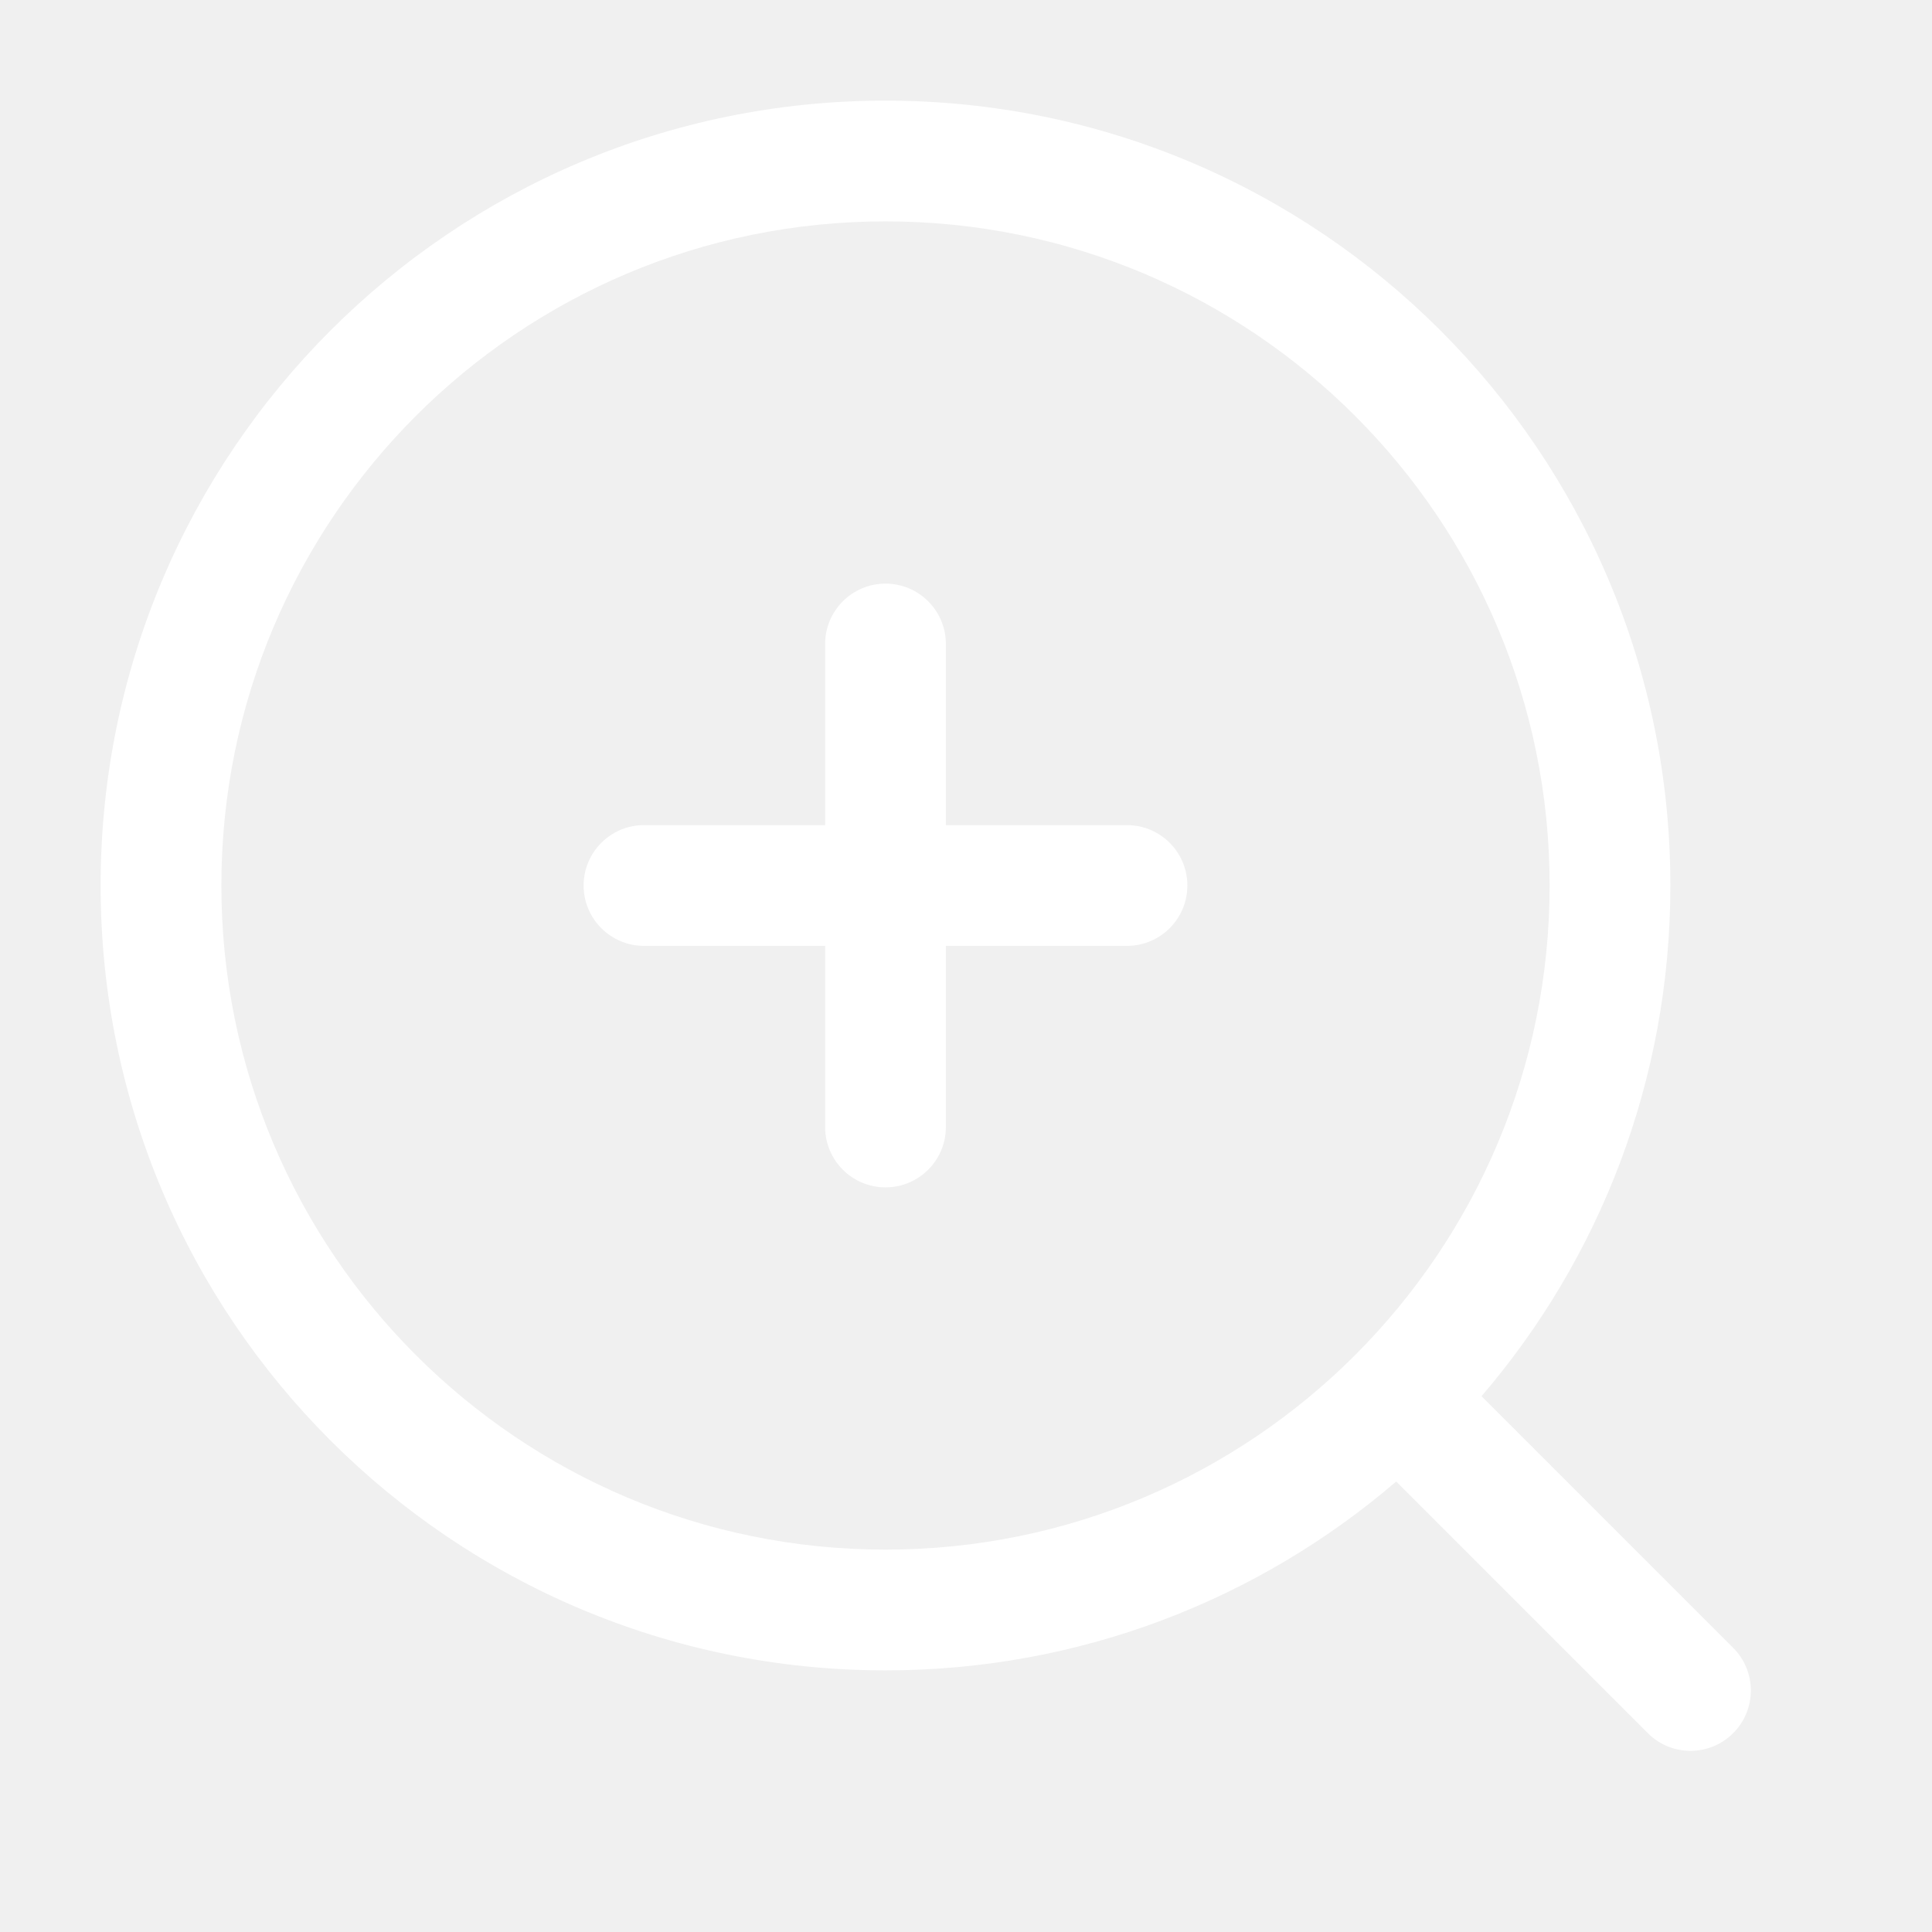
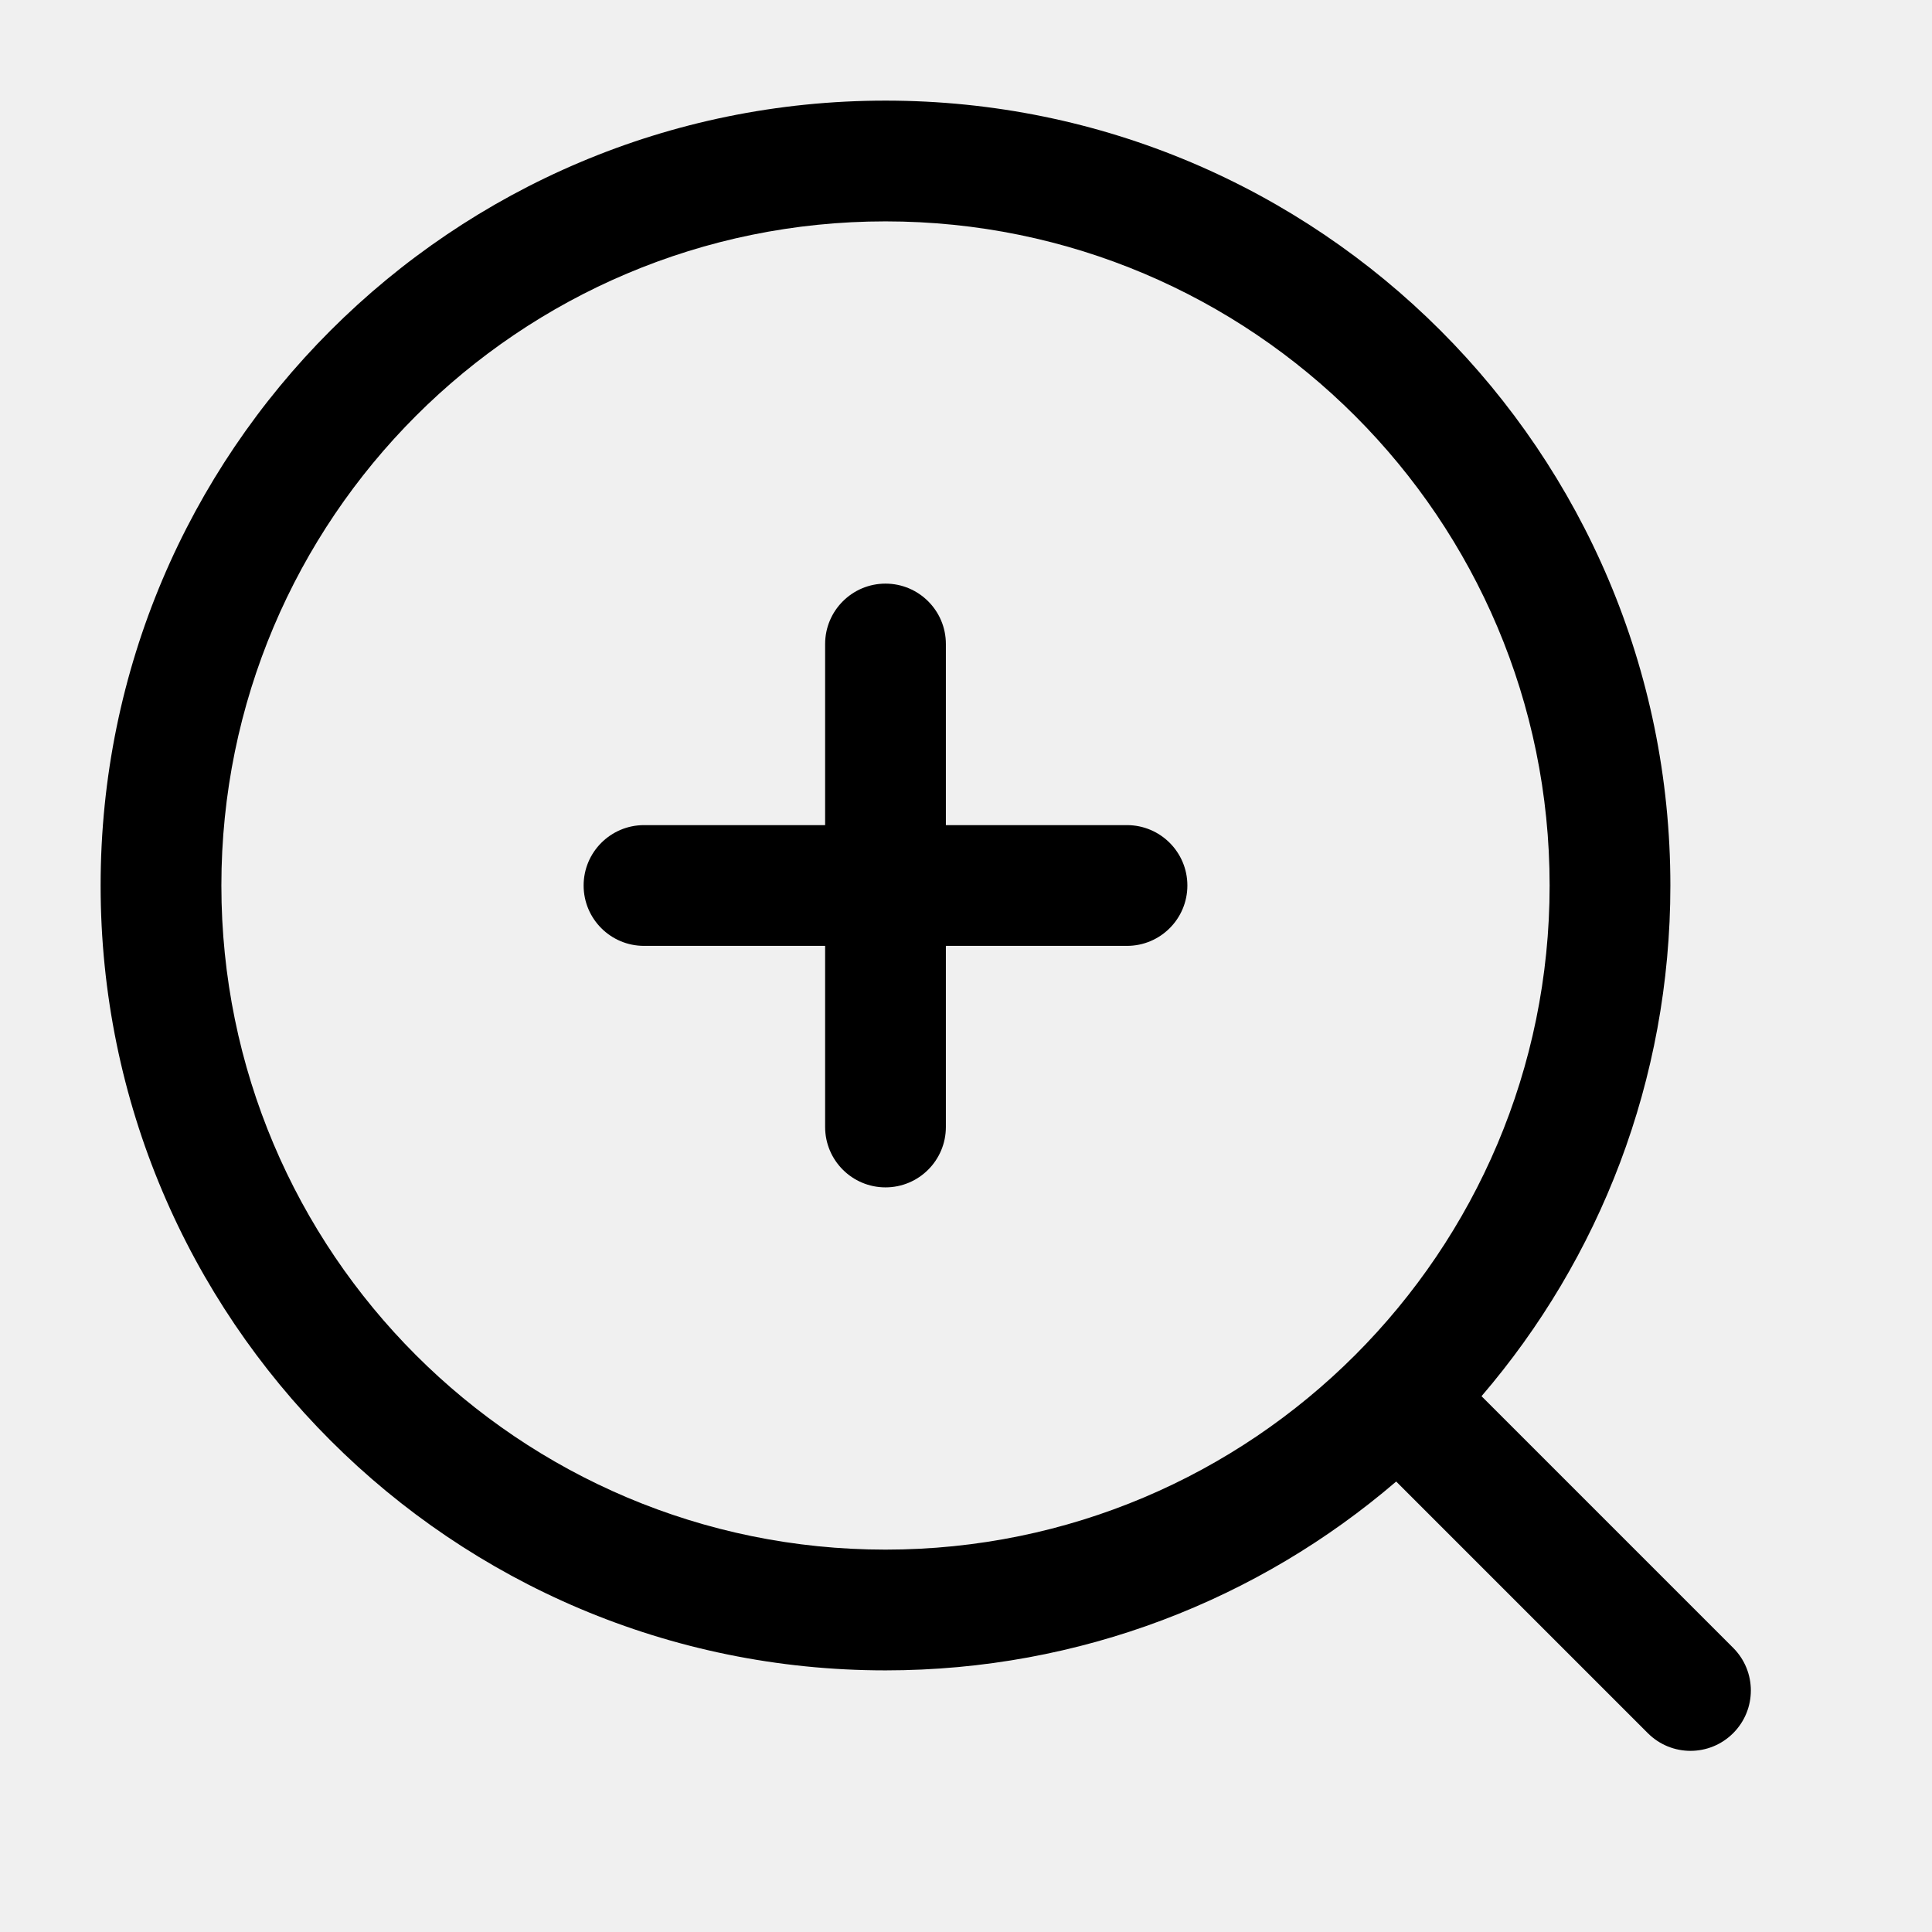
- <svg xmlns="http://www.w3.org/2000/svg" id="zoom-in" width="24" height="24" viewBox="0 0 24 24" fill="none">
-   <g id="icon_24px/zoom-in">
-     <g id="Union">
-       <path d="M11.75 8C11.75 7.586 11.414 7.25 11 7.25C10.586 7.25 10.25 7.586 10.25 8V10.25H8C7.586 10.25 7.25 10.586 7.25 11C7.25 11.414 7.586 11.75 8 11.75H10.25V14C10.25 14.414 10.586 14.75 11 14.75C11.414 14.75 11.75 14.414 11.75 14V11.75H14C14.414 11.75 14.75 11.414 14.75 11C14.75 10.586 14.414 10.25 14 10.25H11.75V8Z" fill="white" />
-       <path fill-rule="evenodd" clip-rule="evenodd" d="M1.25 11C1.25 5.615 5.615 1.25 11 1.25C16.385 1.25 20.75 5.615 20.75 11C20.75 13.422 19.867 15.639 18.404 17.344L21.53 20.47C21.823 20.763 21.823 21.237 21.53 21.53C21.237 21.823 20.763 21.823 20.47 21.53L17.344 18.404C15.639 19.867 13.422 20.75 11 20.75C5.615 20.75 1.25 16.385 1.25 11ZM11 2.75C6.444 2.75 2.75 6.444 2.75 11C2.75 15.556 6.444 19.25 11 19.25C15.556 19.25 19.25 15.556 19.25 11C19.25 6.444 15.556 2.75 11 2.75Z" fill="white" />
-     </g>
-   </g>
+ <svg xmlns="http://www.w3.org/2000/svg" id="zoom-in" viewBox="0 0 24 24">
+   <path d="M11.75 8C11.75 7.586 11.414 7.25 11 7.25C10.586 7.25 10.25 7.586 10.25 8V10.25H8C7.586 10.25 7.25 10.586 7.25 11C7.25 11.414 7.586 11.75 8 11.75H10.25V14C10.25 14.414 10.586 14.75 11 14.75C11.414 14.75 11.75 14.414 11.75 14V11.75H14C14.414 11.75 14.75 11.414 14.75 11C14.75 10.586 14.414 10.25 14 10.25H11.75V8Z" />
+   <path fill-rule="evenodd" clip-rule="evenodd" d="M1.25 11C1.25 5.615 5.615 1.25 11 1.25C16.385 1.25 20.75 5.615 20.75 11C20.75 13.422 19.867 15.639 18.404 17.344L21.53 20.47C21.823 20.763 21.823 21.237 21.53 21.53C21.237 21.823 20.763 21.823 20.47 21.53L17.344 18.404C15.639 19.867 13.422 20.75 11 20.75C5.615 20.75 1.25 16.385 1.25 11ZM11 2.75C6.444 2.75 2.75 6.444 2.75 11C2.75 15.556 6.444 19.25 11 19.25C15.556 19.25 19.25 15.556 19.25 11C19.25 6.444 15.556 2.75 11 2.75Z" />
</svg>
